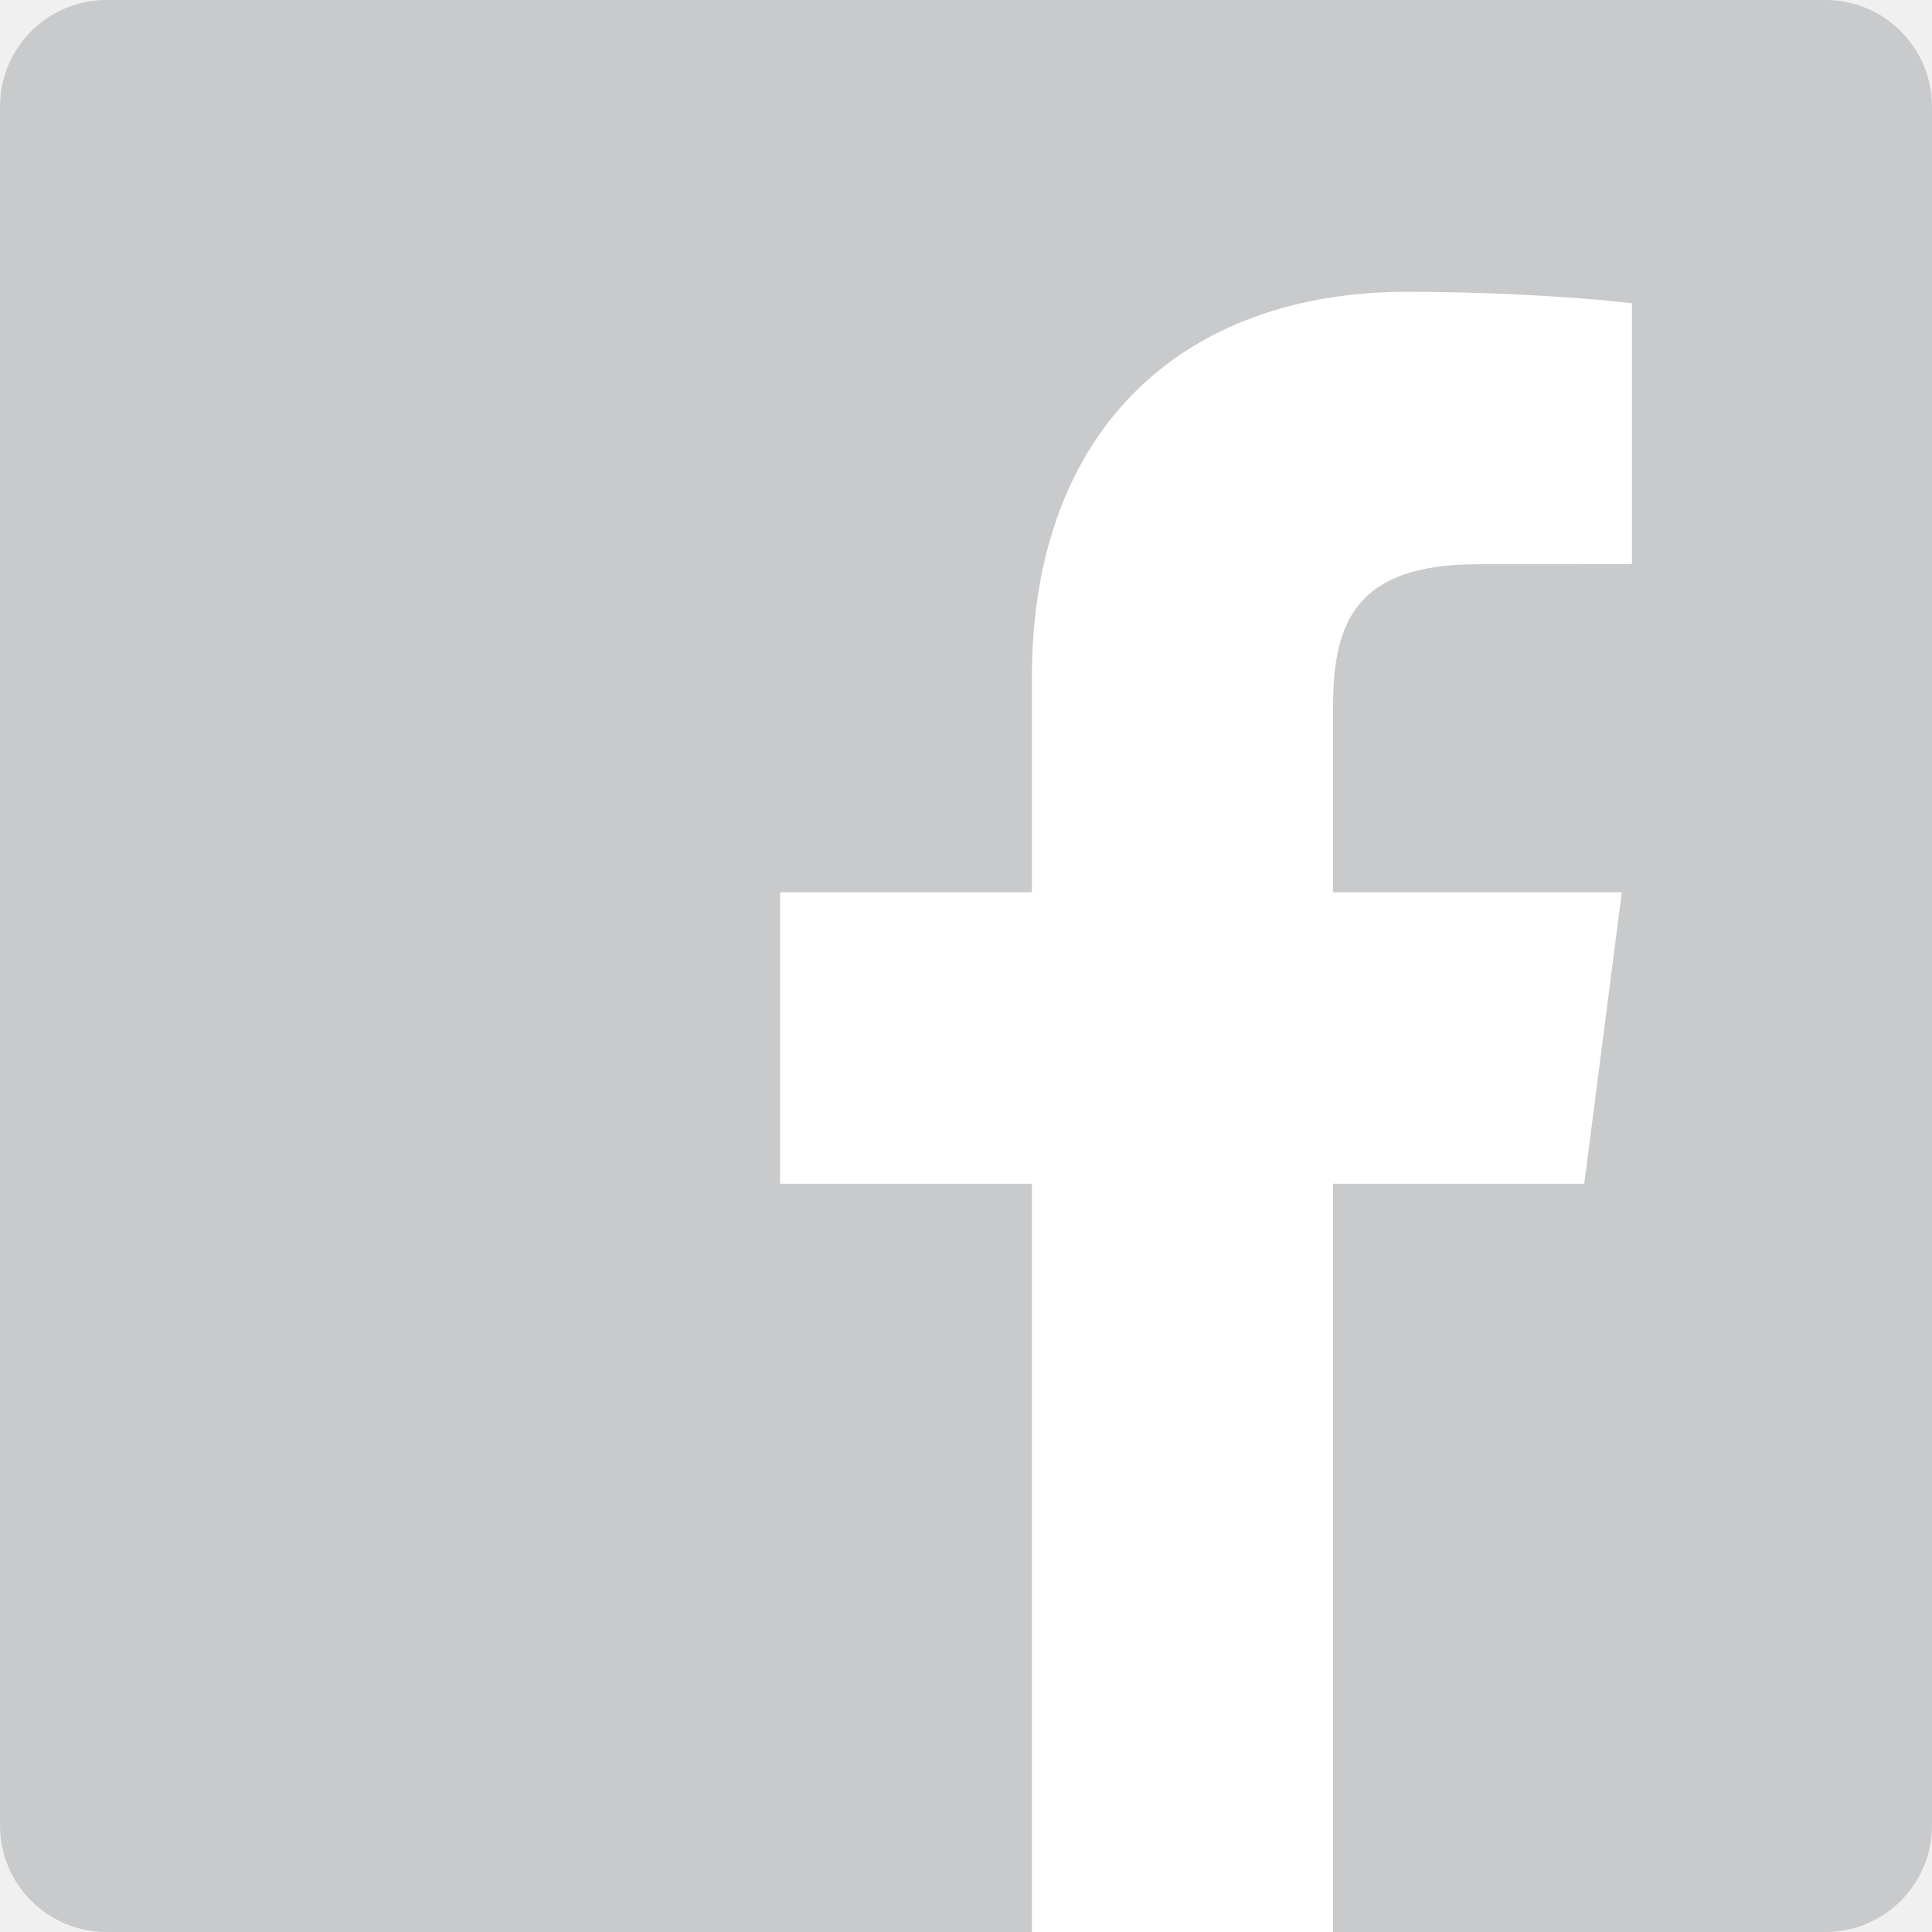
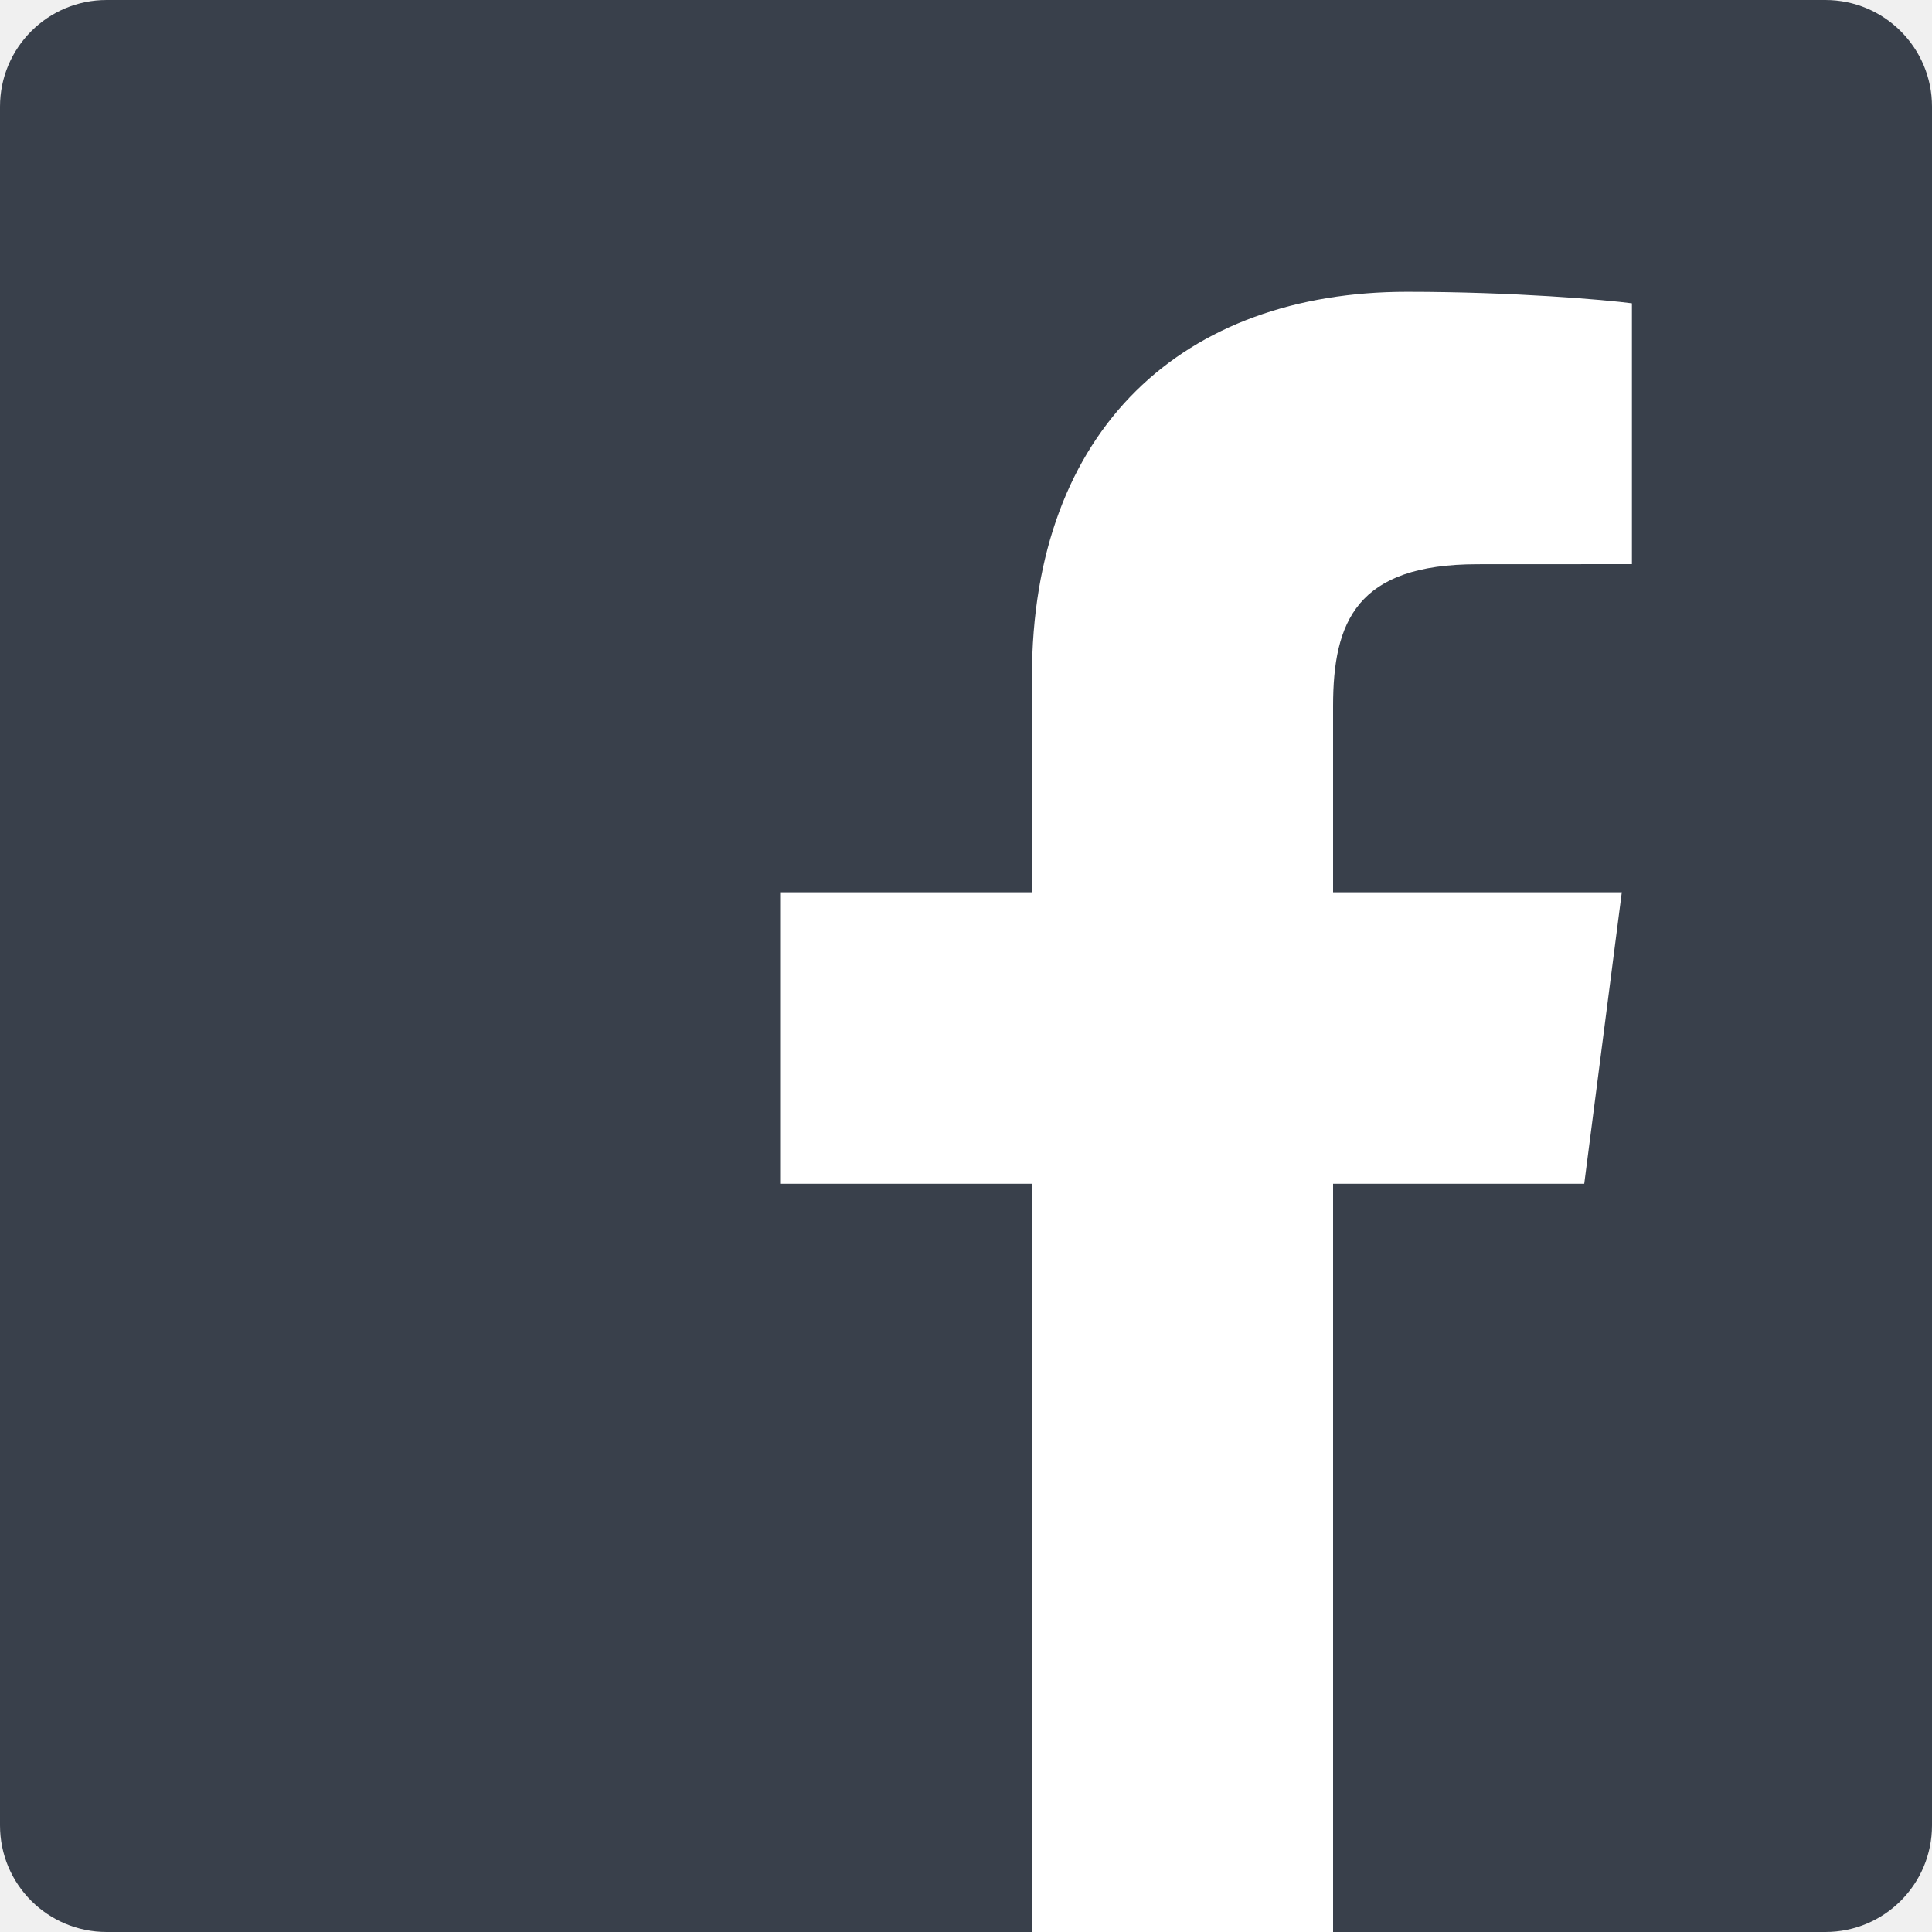
<svg xmlns="http://www.w3.org/2000/svg" version="1.2" baseProfile="tiny" id="Layer_1" x="0px" y="0px" width="25px" height="25px" viewBox="0 0 25 25" xml:space="preserve">
-   <path id="Blue_1_" fill="#C8CACC" d="M23.62,25c0.763,0,1.38-0.617,1.38-1.38V1.38C25,0.618,24.383,0,23.62,0H1.38  C0.617,0,0,0.618,0,1.38v22.24C0,24.383,0.617,25,1.38,25H23.62z" />
+   <path id="Blue_1_" fill="#39404B" d="M23.62,25c0.763,0,1.38-0.617,1.38-1.38V1.38C25,0.618,24.383,0,23.62,0H1.38  C0.617,0,0,0.618,0,1.38v22.24C0,24.383,0.617,25,1.38,25H23.62z" />
  <path id="f" fill="#FFFFFF" d="M17.25,25v-9.682h3.25l0.486-3.772H17.25V9.137c0-1.092,0.303-1.836,1.869-1.836l1.998-0.001V3.925  c-0.346-0.046-1.531-0.149-2.911-0.149c-2.88,0-4.853,1.758-4.853,4.988v2.782h-3.258v3.772h3.258V25H17.25z" />
</svg>
